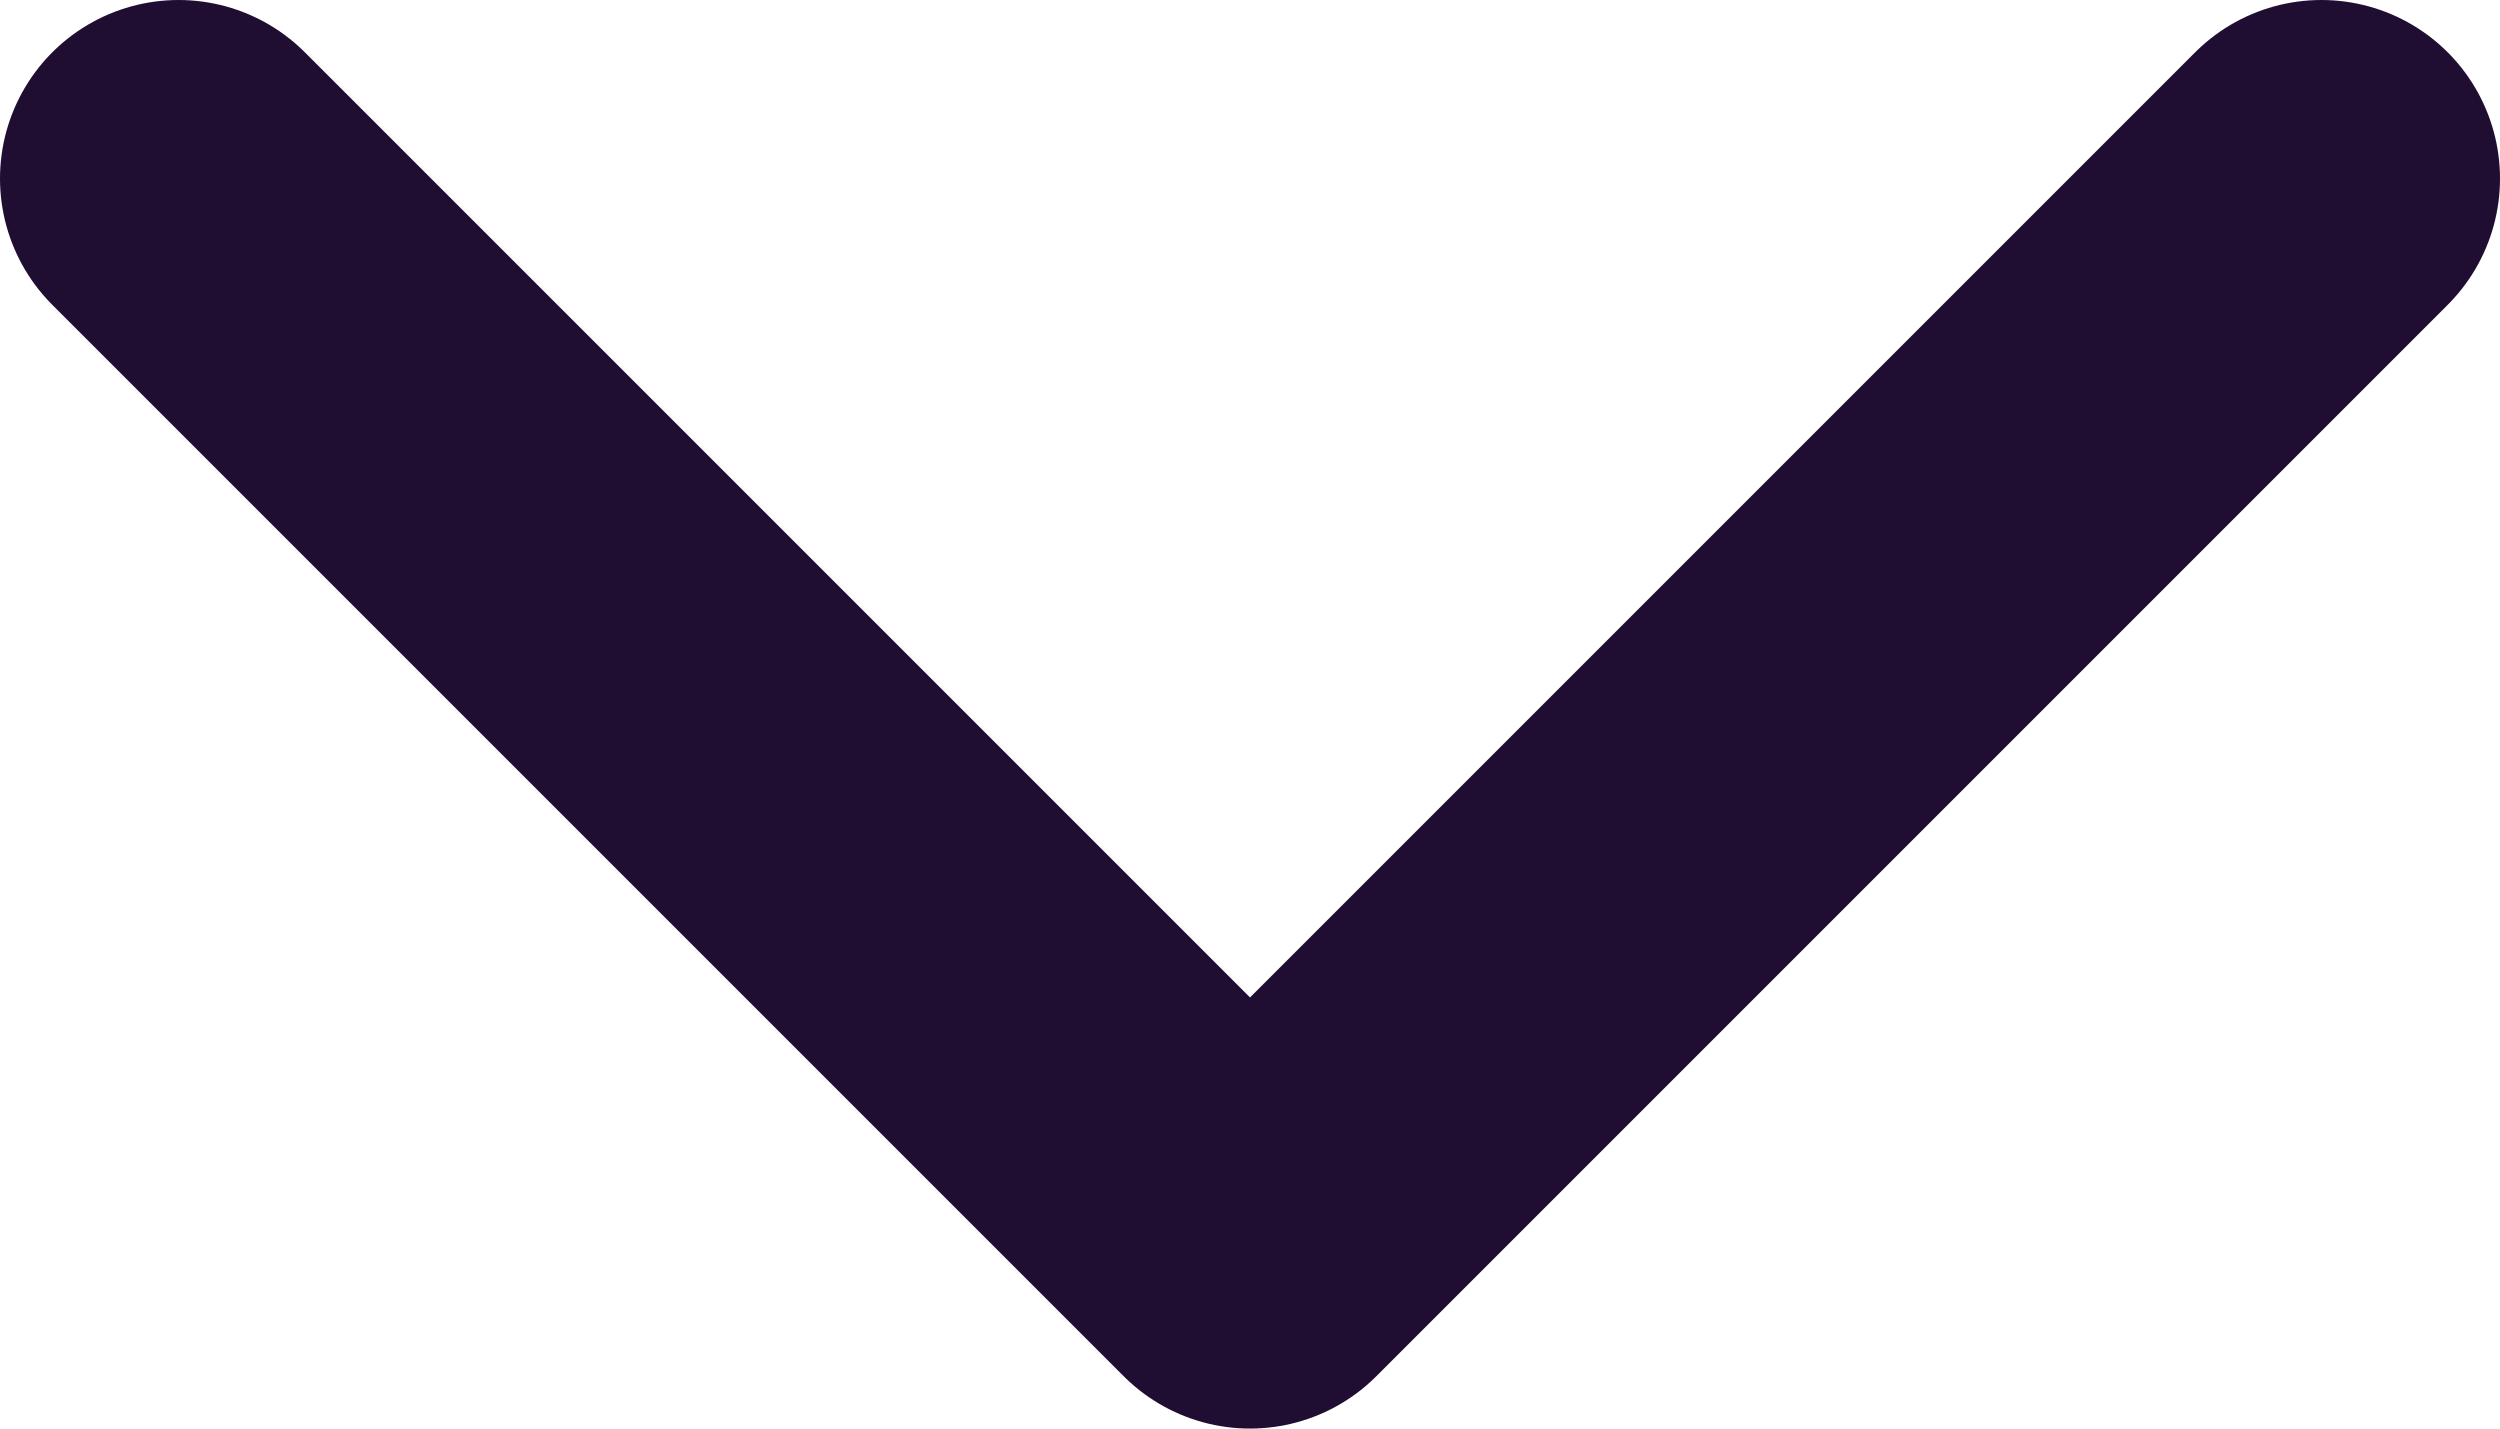
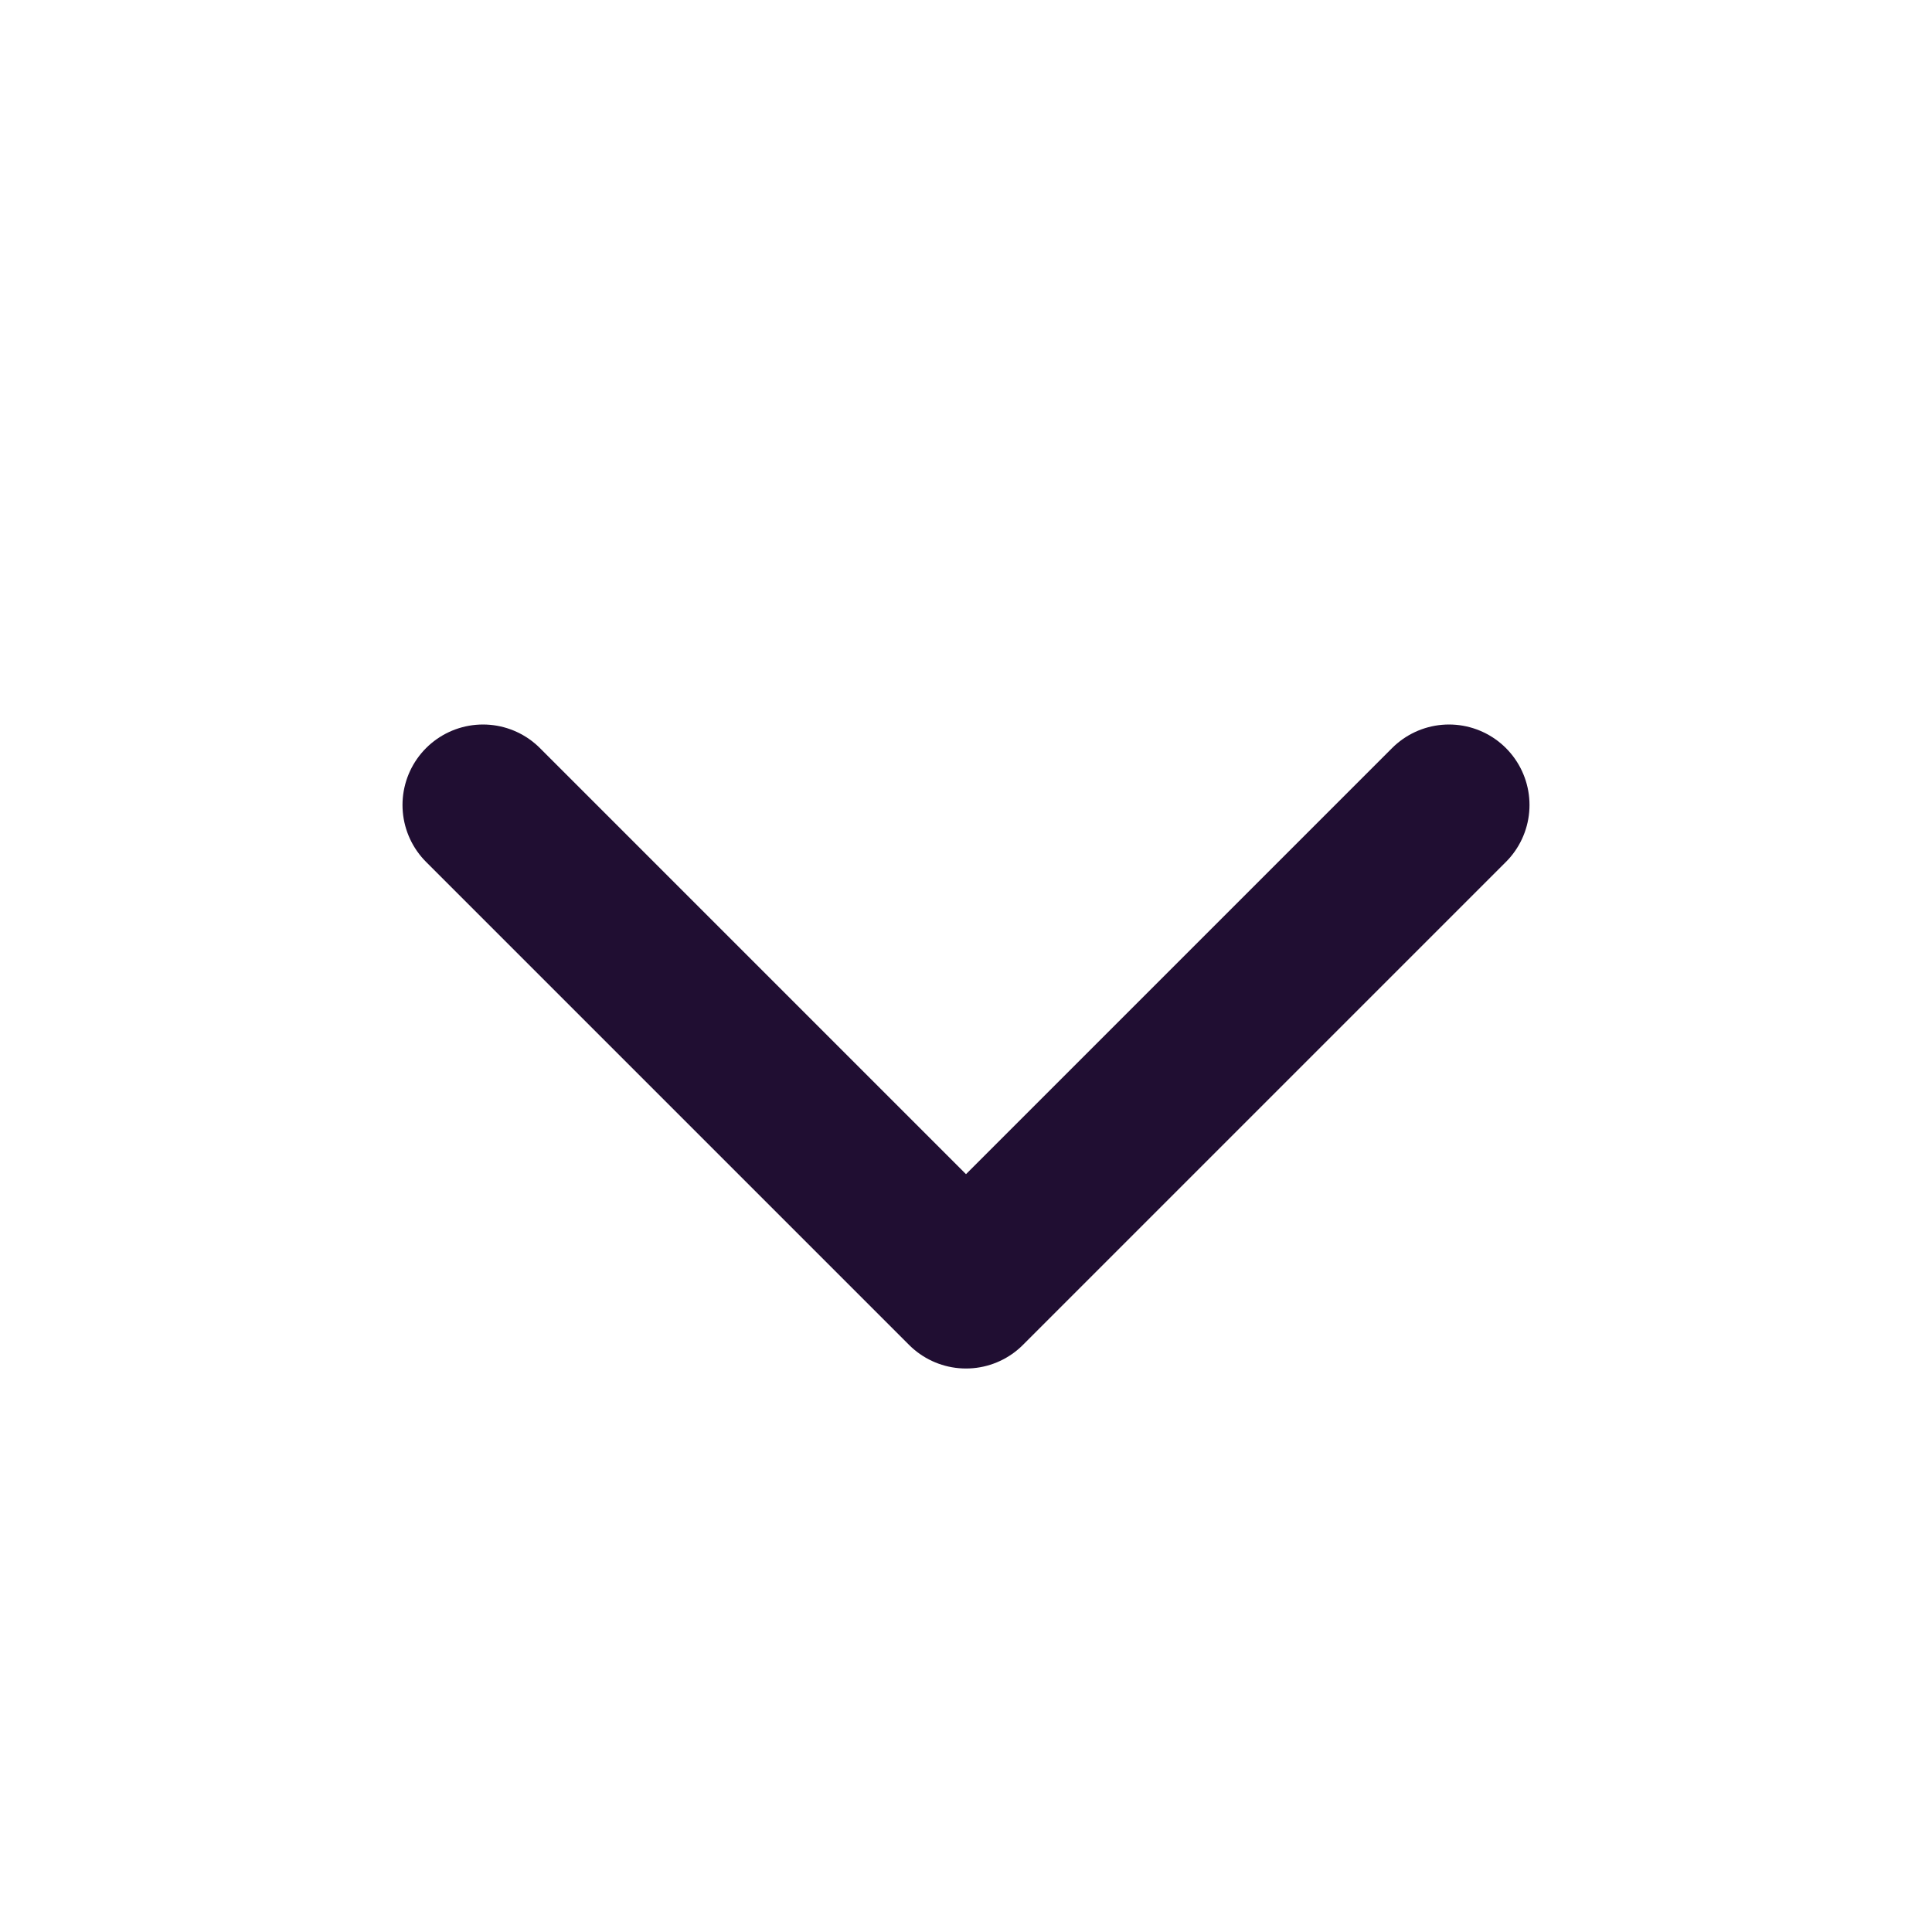
- <svg xmlns="http://www.w3.org/2000/svg" width="14" height="8" viewBox="0 0 14 8" fill="none">
-   <path d="M1 1L7 7L13 1" stroke="#200E32" stroke-width="2" stroke-linecap="round" stroke-linejoin="round" />
+ <svg xmlns="http://www.w3.org/2000/svg" width="24" height="24" viewBox="0 0 24 24" fill="none">
+   <path d="M6 10L12 16L18 10" stroke="#200E32" stroke-width="2" stroke-linecap="round" stroke-linejoin="round" />
</svg>
